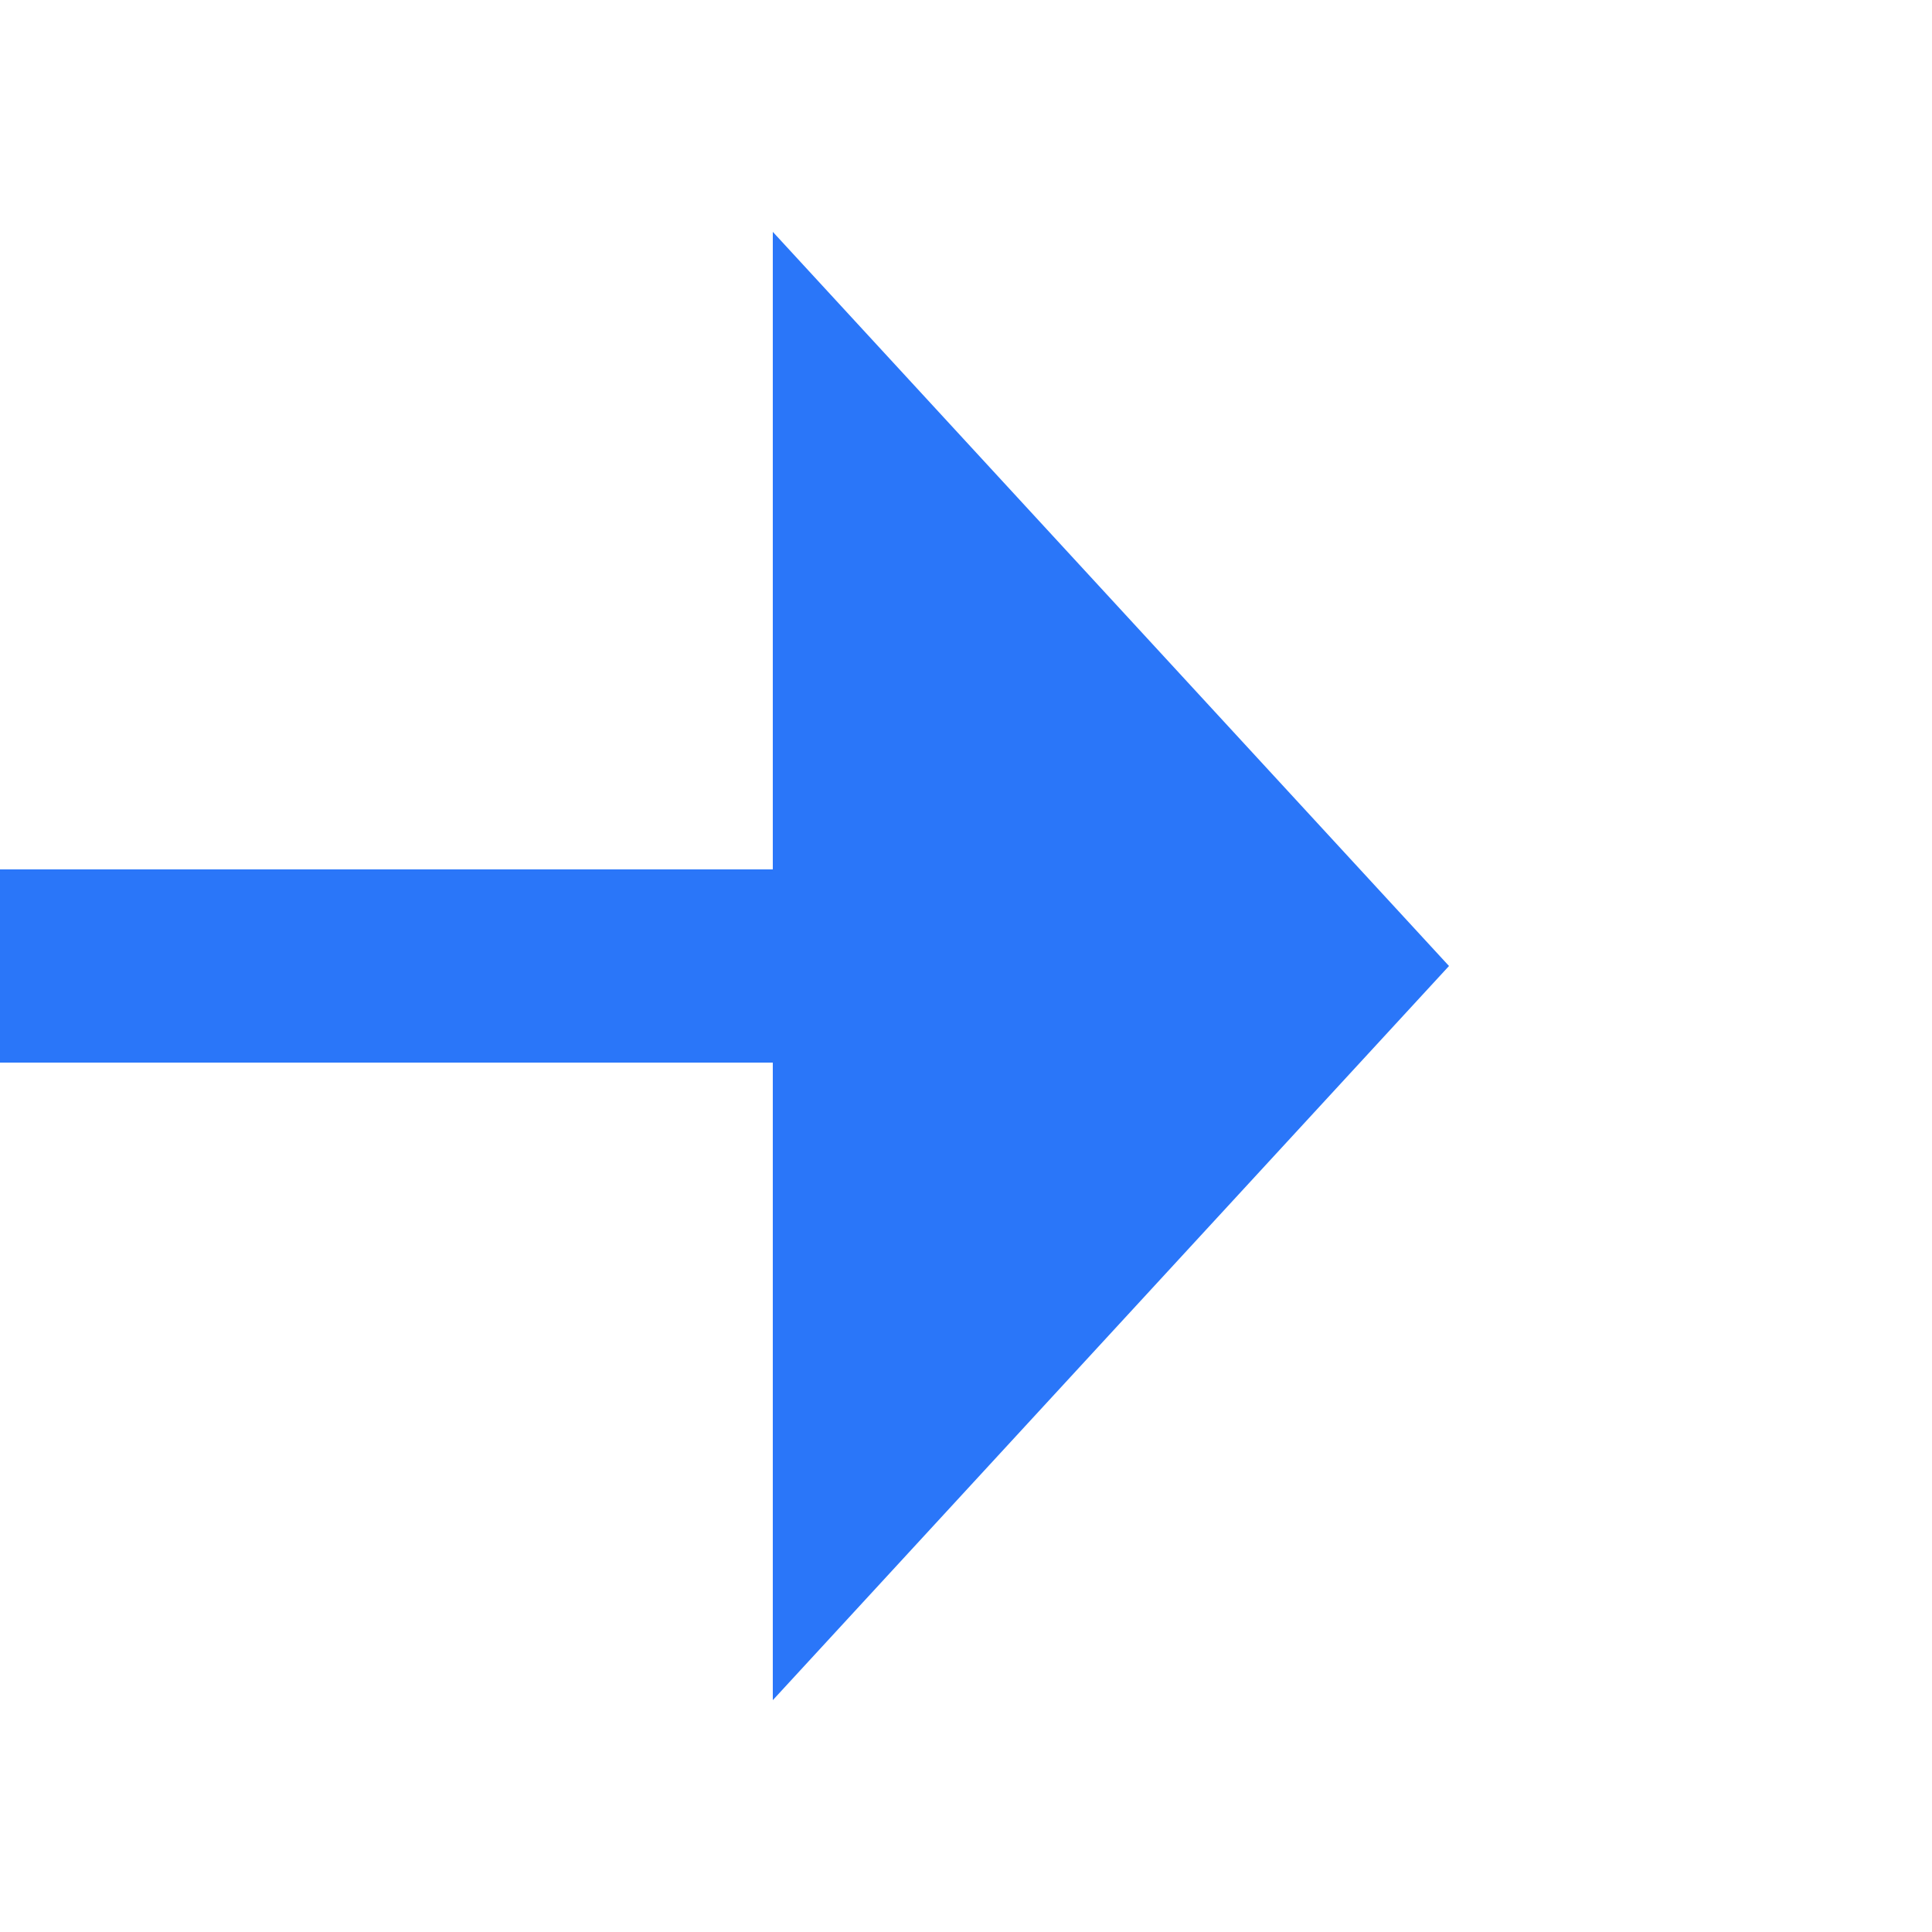
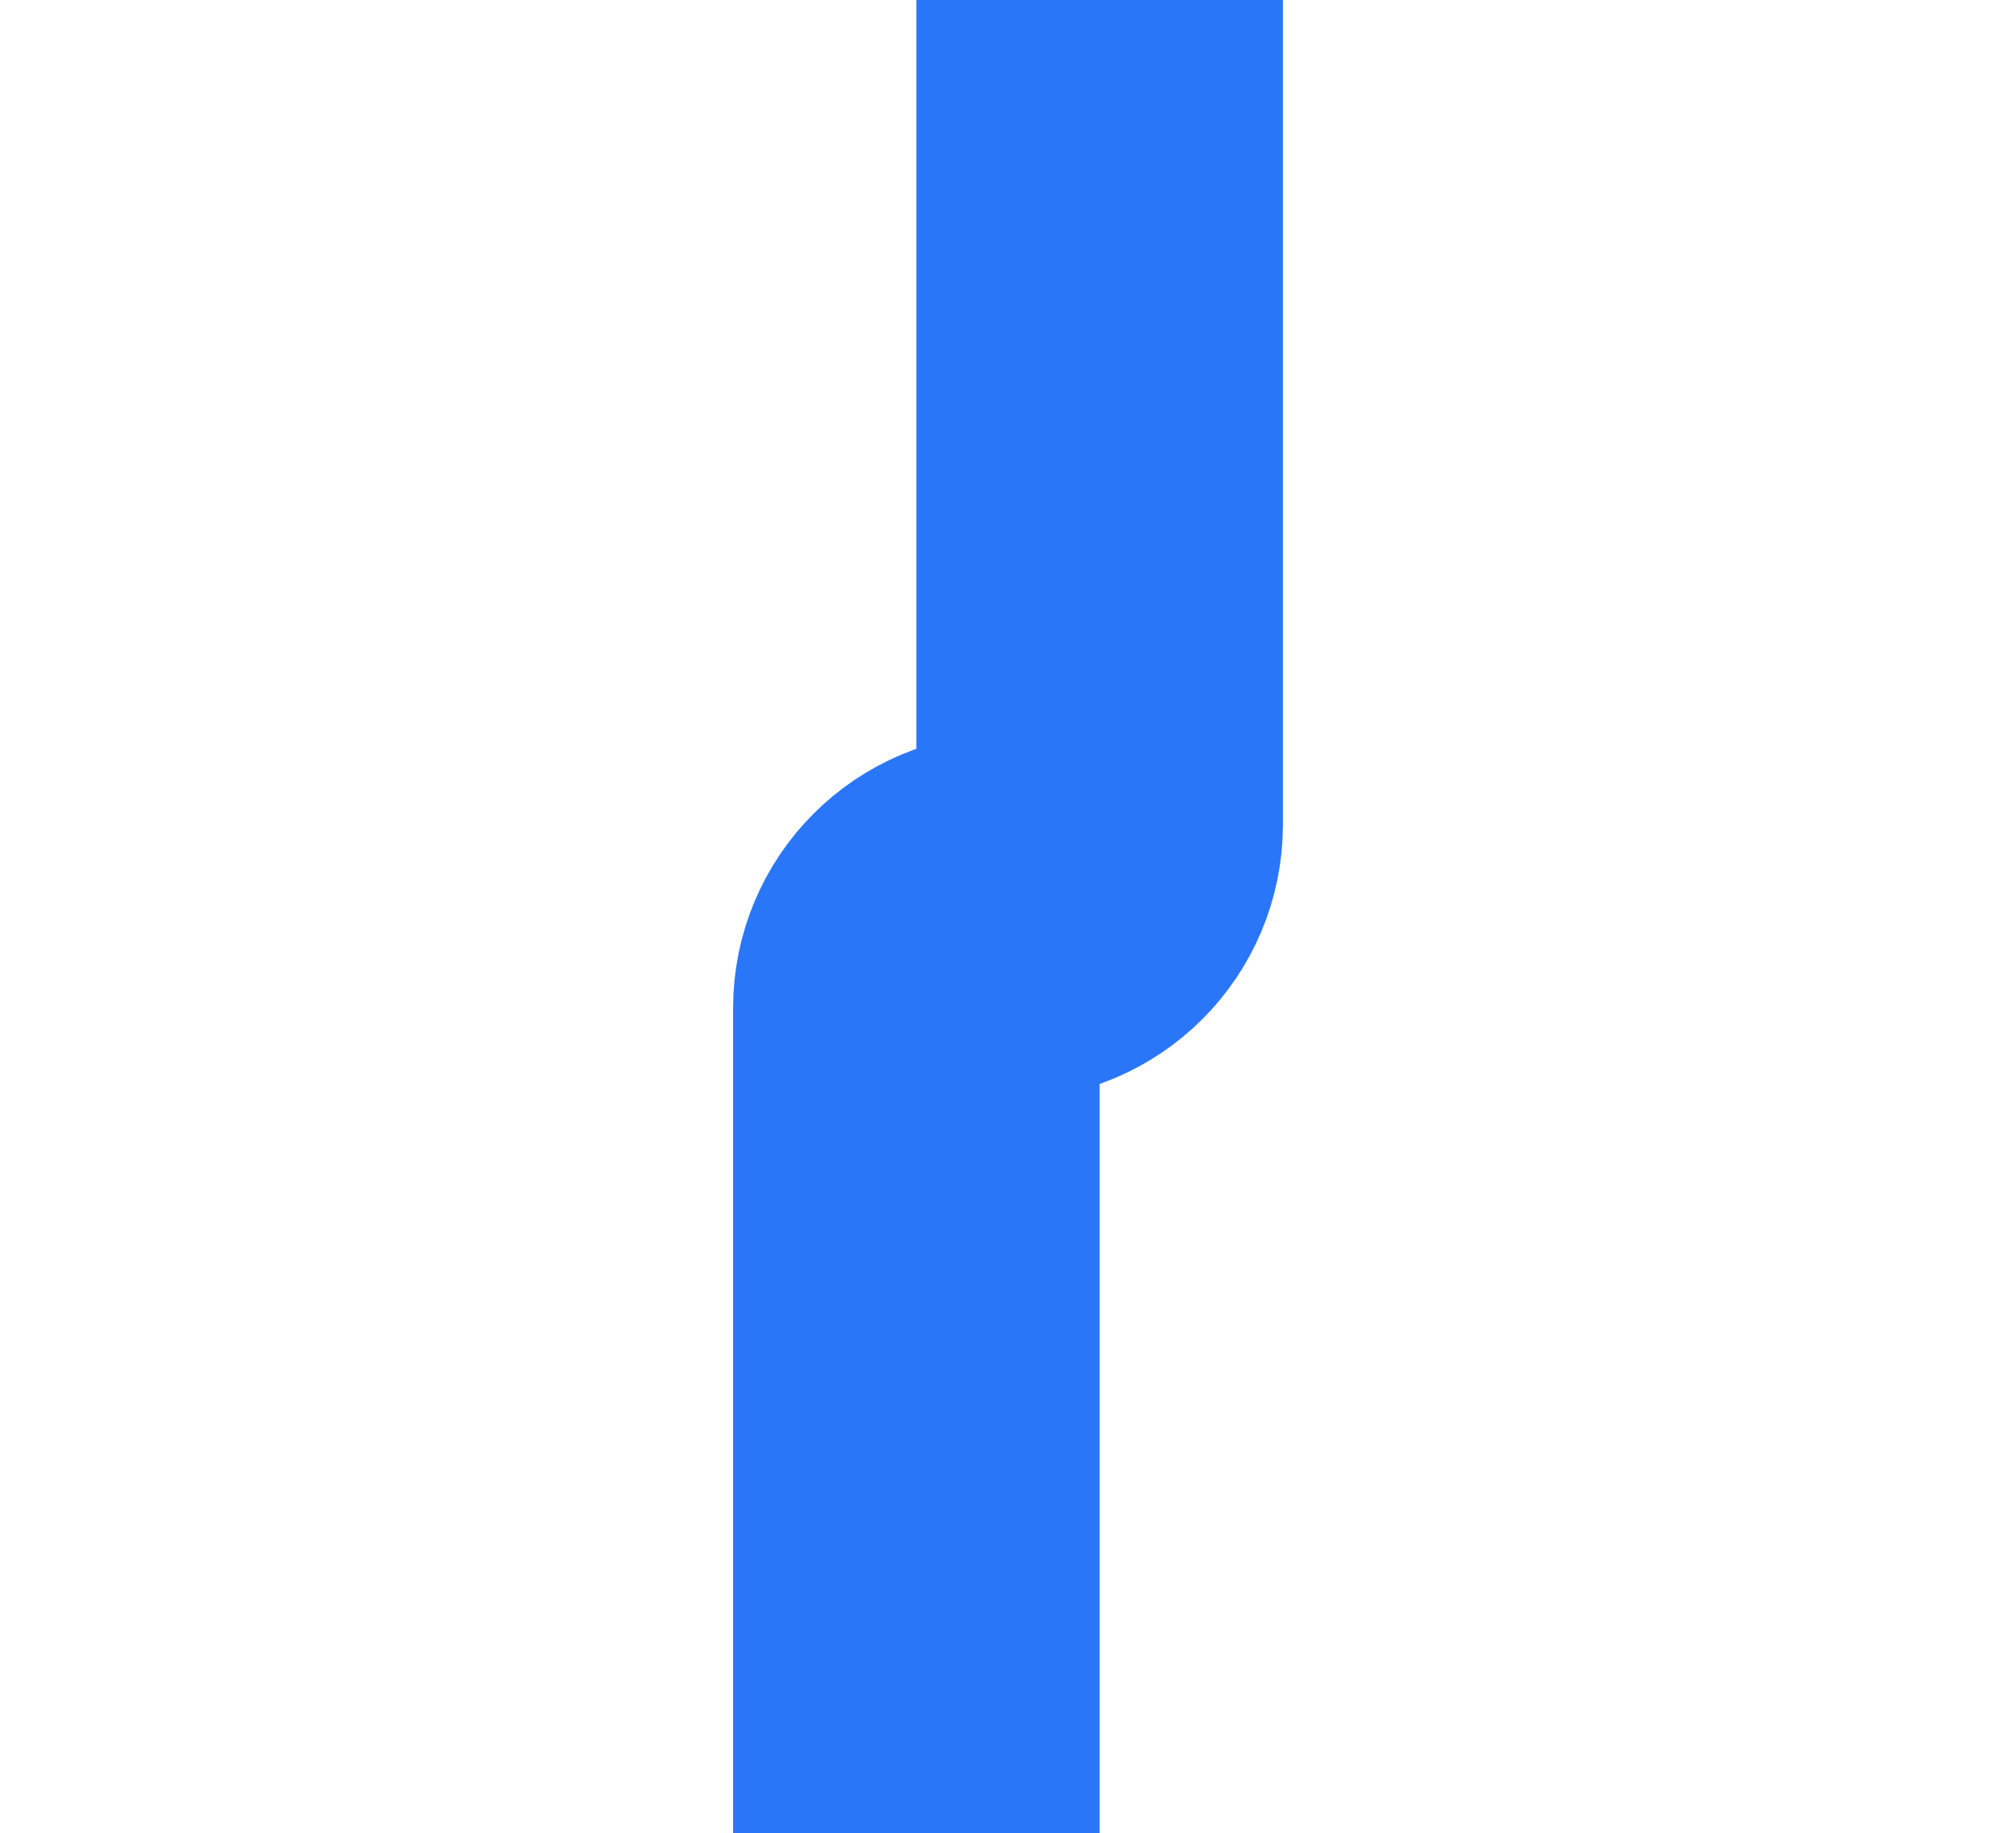
- <svg xmlns="http://www.w3.org/2000/svg" version="1.1" width="20px" height="20px" preserveAspectRatio="xMinYMid meet" viewBox="1504 2630  20 18">
-   <path d="M 1391 2639  L 1513 2639  " stroke-width="2" stroke="#2a76f9" fill="none" />
-   <path d="M 1512 2646.6  L 1519 2639  L 1512 2631.4  L 1512 2646.6  Z " fill-rule="nonzero" fill="#2a76f9" stroke="none" />
+ <svg xmlns="http://www.w3.org/2000/svg" version="1.1" width="11px" height="10px" preserveAspectRatio="xMinYMid meet" viewBox="1049 2805  11 8">
+   <path d="M 1055 2710  L 1055 2808.5  A 0.5 0.5 0 0 1 1054.5 2809 A 0.5 0.5 0 0 0 1054 2809.5 L 1054 2902  " stroke-width="2" stroke="#2a76f9" fill="none" />
+   <path d="M 1046.4 2901  L 1054 2908  L 1061.6 2901  L 1046.4 2901  Z " fill-rule="nonzero" fill="#2a76f9" stroke="none" />
</svg>
